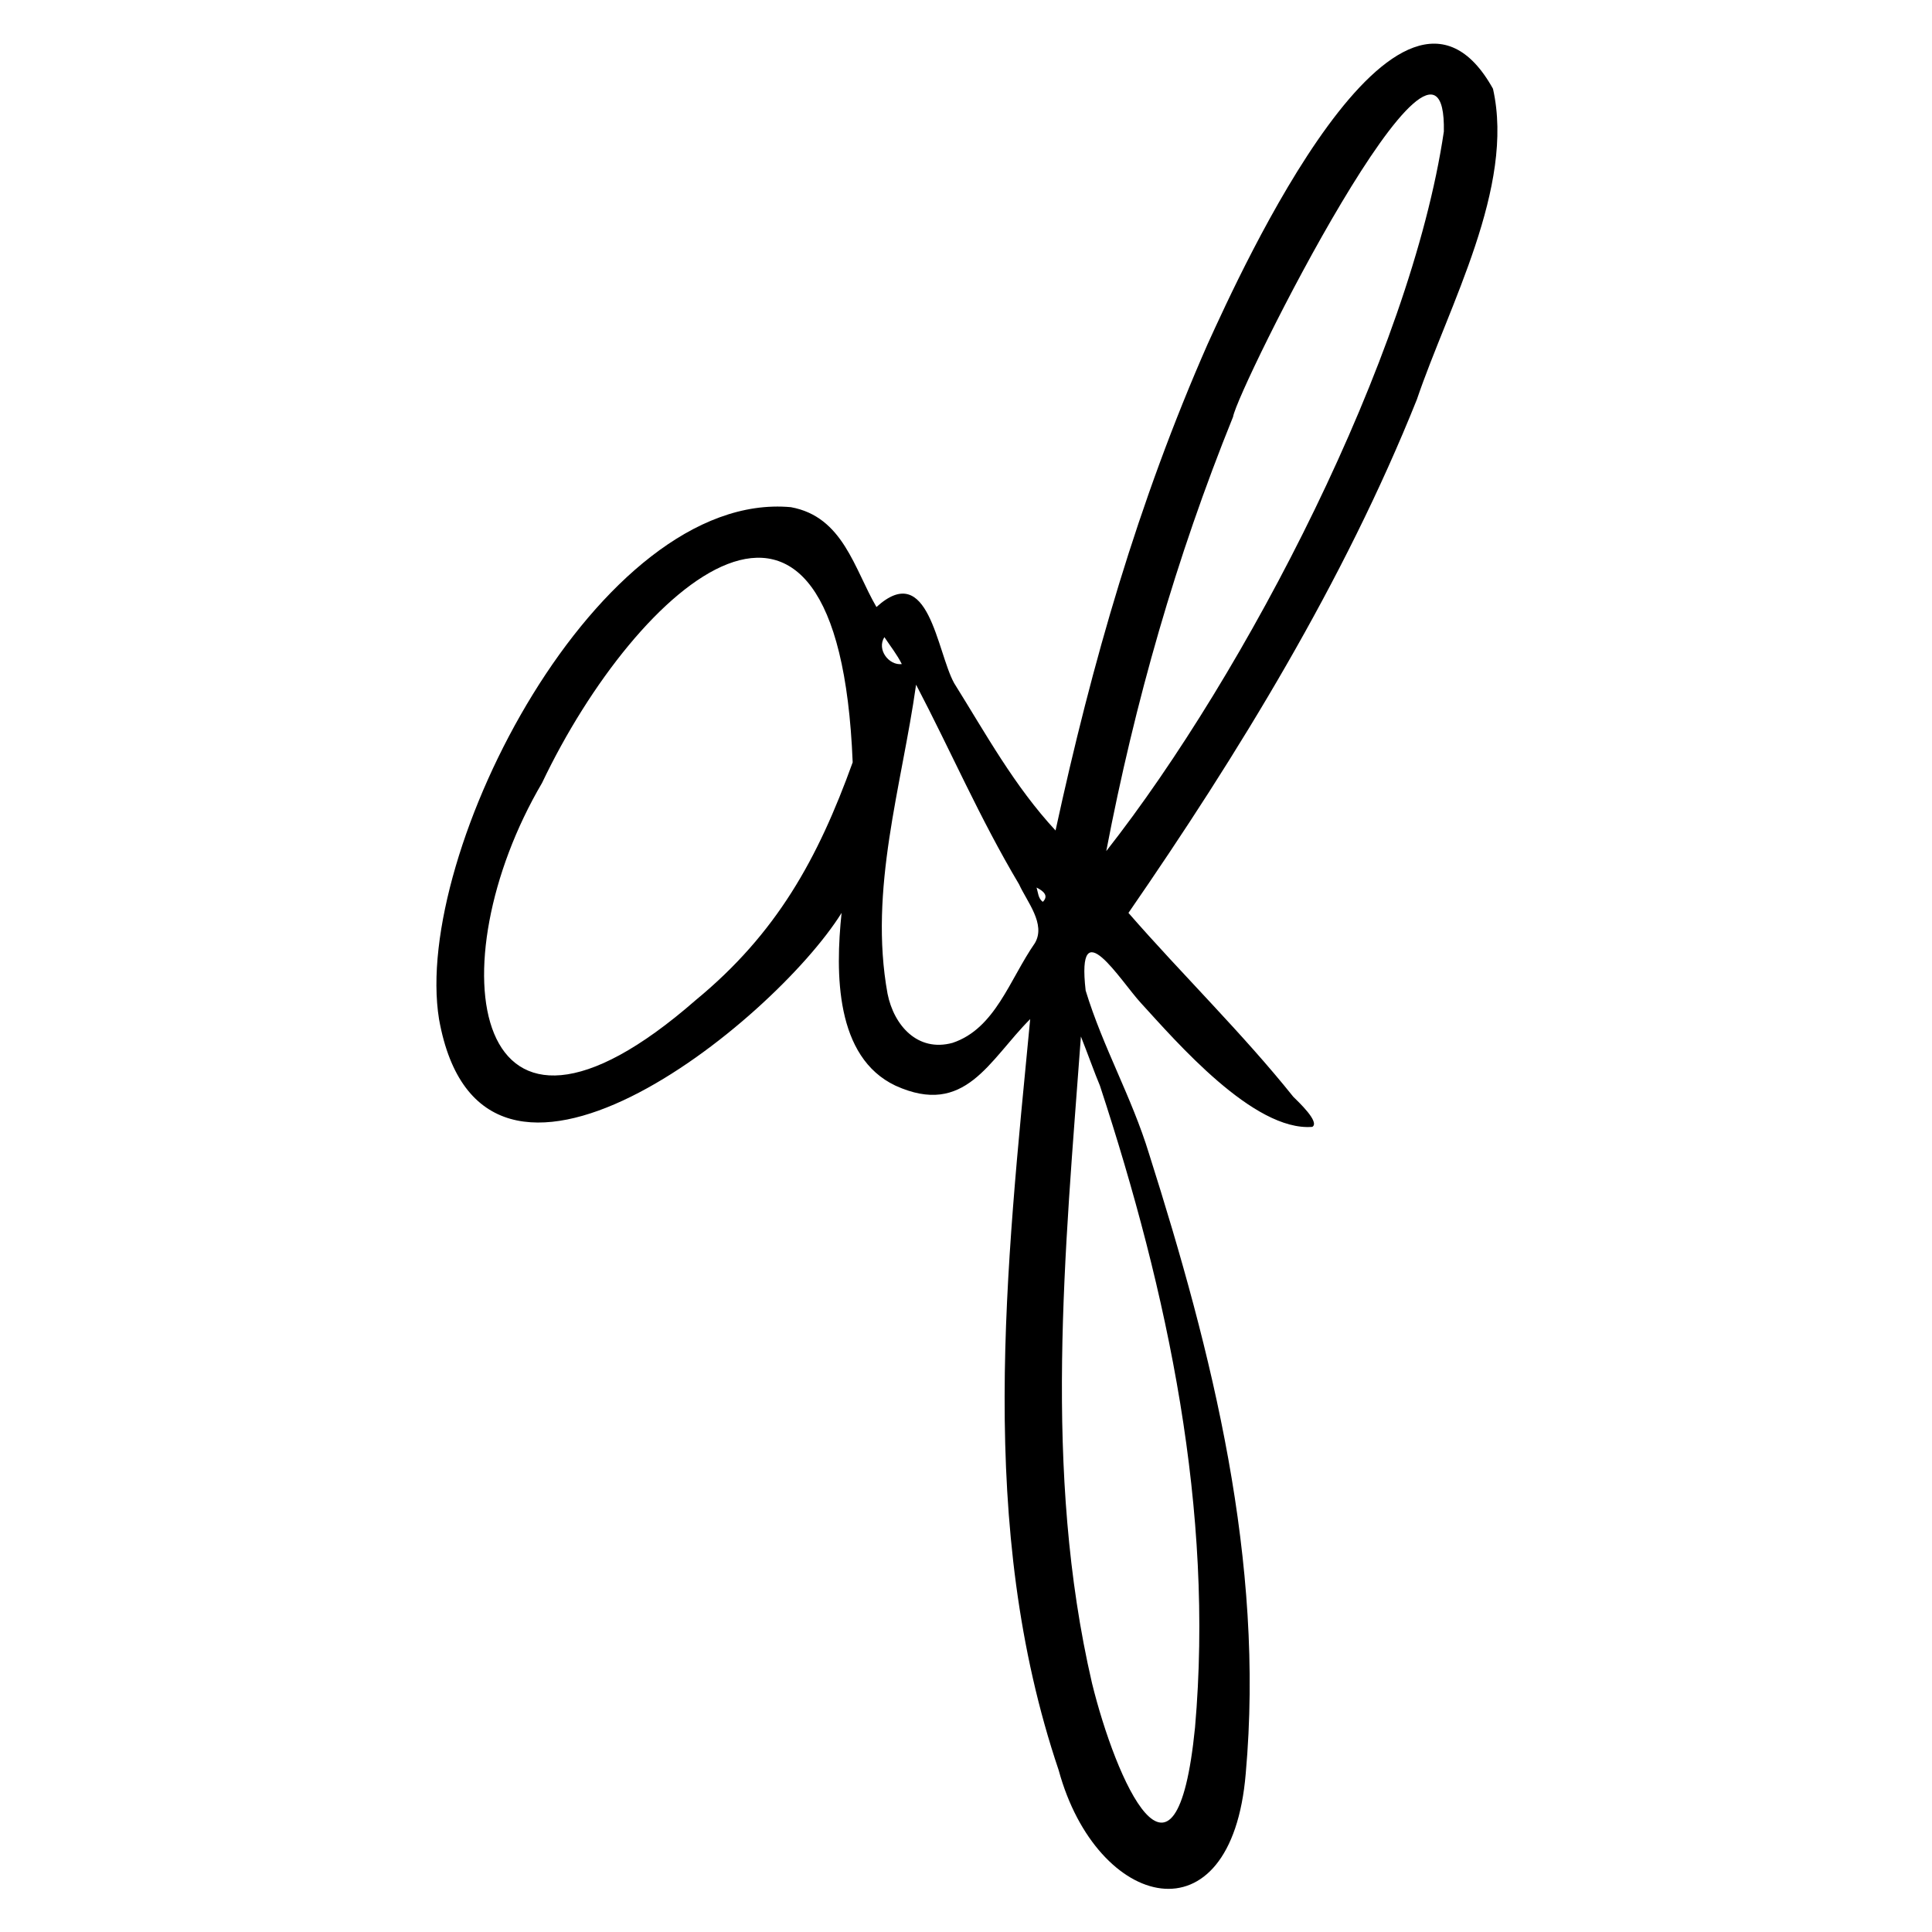
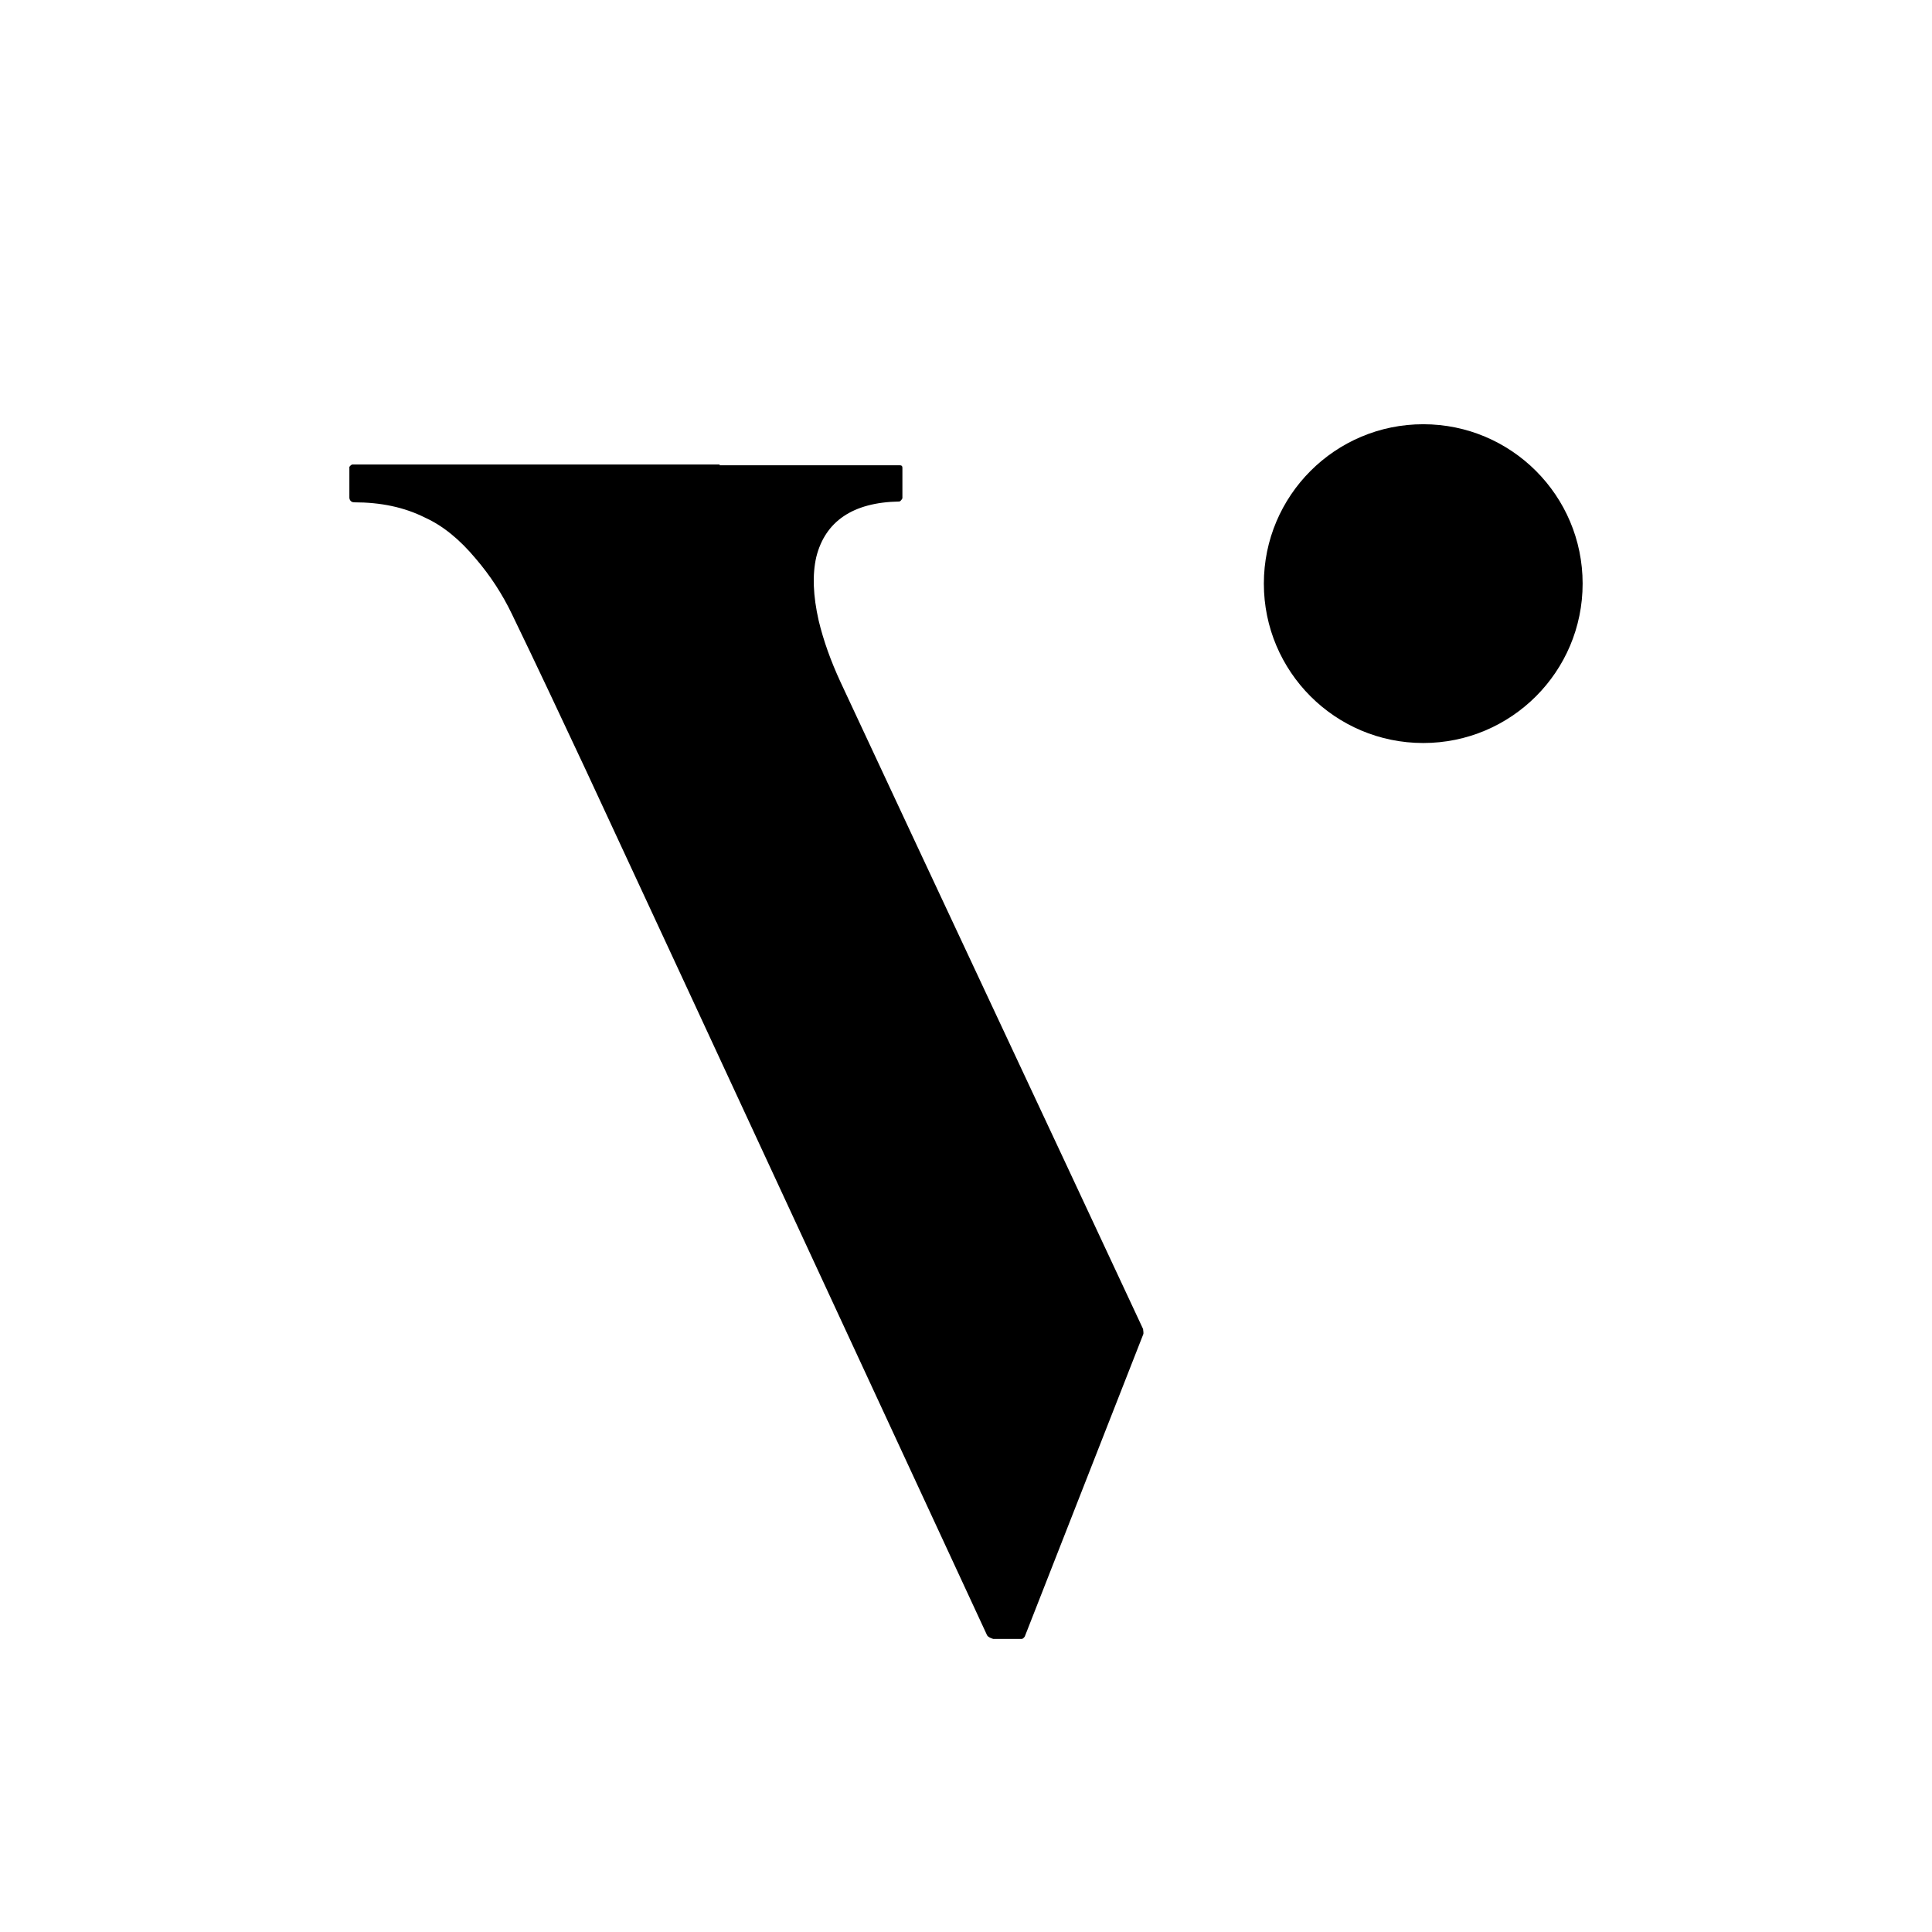
- <svg xmlns="http://www.w3.org/2000/svg" version="1.1" id="Layer_1" x="0px" y="0px" viewBox="0 0 121.9 121.9" style="enable-background:new 0 0 121.9 121.9;" xml:space="preserve">
-   <g>
-     <path d="M94.2,5.6C88.3-5,78.3,17.1,76.2,21.7c-4.4,10-7.3,20.1-9.6,30.7c-2.6-2.8-4.4-6.1-6.4-9.3c-1.1-2-1.6-7.8-4.9-4.8   c-1.4-2.4-2.1-5.7-5.4-6.3c-12.1-1.1-23.9,21.8-22.2,32.3c2.7,15.1,21.1,0.2,25.4-6.7c-0.4,3.8-0.4,9.1,3.4,10.9   c4.4,2,5.9-1.6,8.5-4.2c-1.5,15.7-3.4,32,1.8,47.4c2.4,8.8,10.9,11,11.8,0.2c1.2-13.4-2.1-26.5-6.1-39.1c-1.1-3.6-2.9-6.7-4-10.3   c-0.6-5.2,2.2-0.6,3.5,0.8c2.2,2.4,7.1,8.1,10.8,7.8c0.5-0.3-0.9-1.6-1.2-1.9c-3.2-4-7-7.7-10.4-11.6c6.9-10,13.6-20.9,18.2-32.4   C91.4,19.3,95.6,11.8,94.2,5.6z M53.8,48.1c-2.2,6.1-4.8,10.8-9.9,15c-14.3,12.5-16.4-2.3-9.7-13.7C40.2,36.8,52.9,25.6,53.8,48.1z    M55.8,40.2c0.4,0.6,0.8,1.1,1.1,1.7C56.1,42,55.3,41,55.8,40.2z M65.3,59.5c-1.6,2.3-2.5,5.4-5.2,6.3c-2.2,0.6-3.7-1.1-4.1-3.1   c-1.2-6.6,0.9-13.1,1.8-19.5c2.2,4.2,4,8.4,6.5,12.6C64.8,56.9,66,58.3,65.3,59.5z M65.8,56.9c-0.3-0.2-0.3-0.6-0.4-0.9   C65.8,56.2,66.2,56.5,65.8,56.9z M69.4,68.5c4.3,13.1,7.2,26.8,6,40.5c-1.2,12-5,3.3-6.5-2.8c-3.1-13.4-1.7-27.2-0.7-40.8   C68.6,66.4,69.1,67.8,69.4,68.5z M91.1,8.3c-2.1,14.2-12.5,34.2-21.3,45.4c1.8-9.4,4.4-18.5,8-27.4C78.1,24.5,91.3-1.9,91.1,8.3z" />
-   </g>
+ <svg xmlns="http://www.w3.org/2000/svg" id="texture" viewBox="0 0 24 24">
+   <defs>
+     <style>
+       .cls-1 {
+         stroke-width: 0px;
+       }
+     </style>
+   </defs>
+   <circle class="cls-1" cx="17.68" cy="7.25" r="1.98" />
+   <path class="cls-1" d="m8.94,5.78c.75,0,1.49,0,2.24,0,.02,0,.03.01.03.03v.38s-.02.04-.04.04c-.58.01-.92.25-1.03.69-.05.22-.04.48.03.79.06.25.15.5.27.76,1.25,2.68,2.51,5.36,3.76,8.04,0,.02.01.05,0,.07l-1.47,3.75s-.02.03-.04.03h-.35s-.07-.02-.08-.05c-1.67-3.6-3.33-7.19-4.99-10.76-.3-.64-.6-1.28-.91-1.92-.12-.25-.27-.48-.45-.69-.2-.24-.41-.41-.63-.51-.26-.13-.55-.19-.88-.19-.04,0-.06-.03-.06-.06v-.38s.02-.03.04-.03c1.52,0,3.04,0,4.56,0Z" />
</svg>
